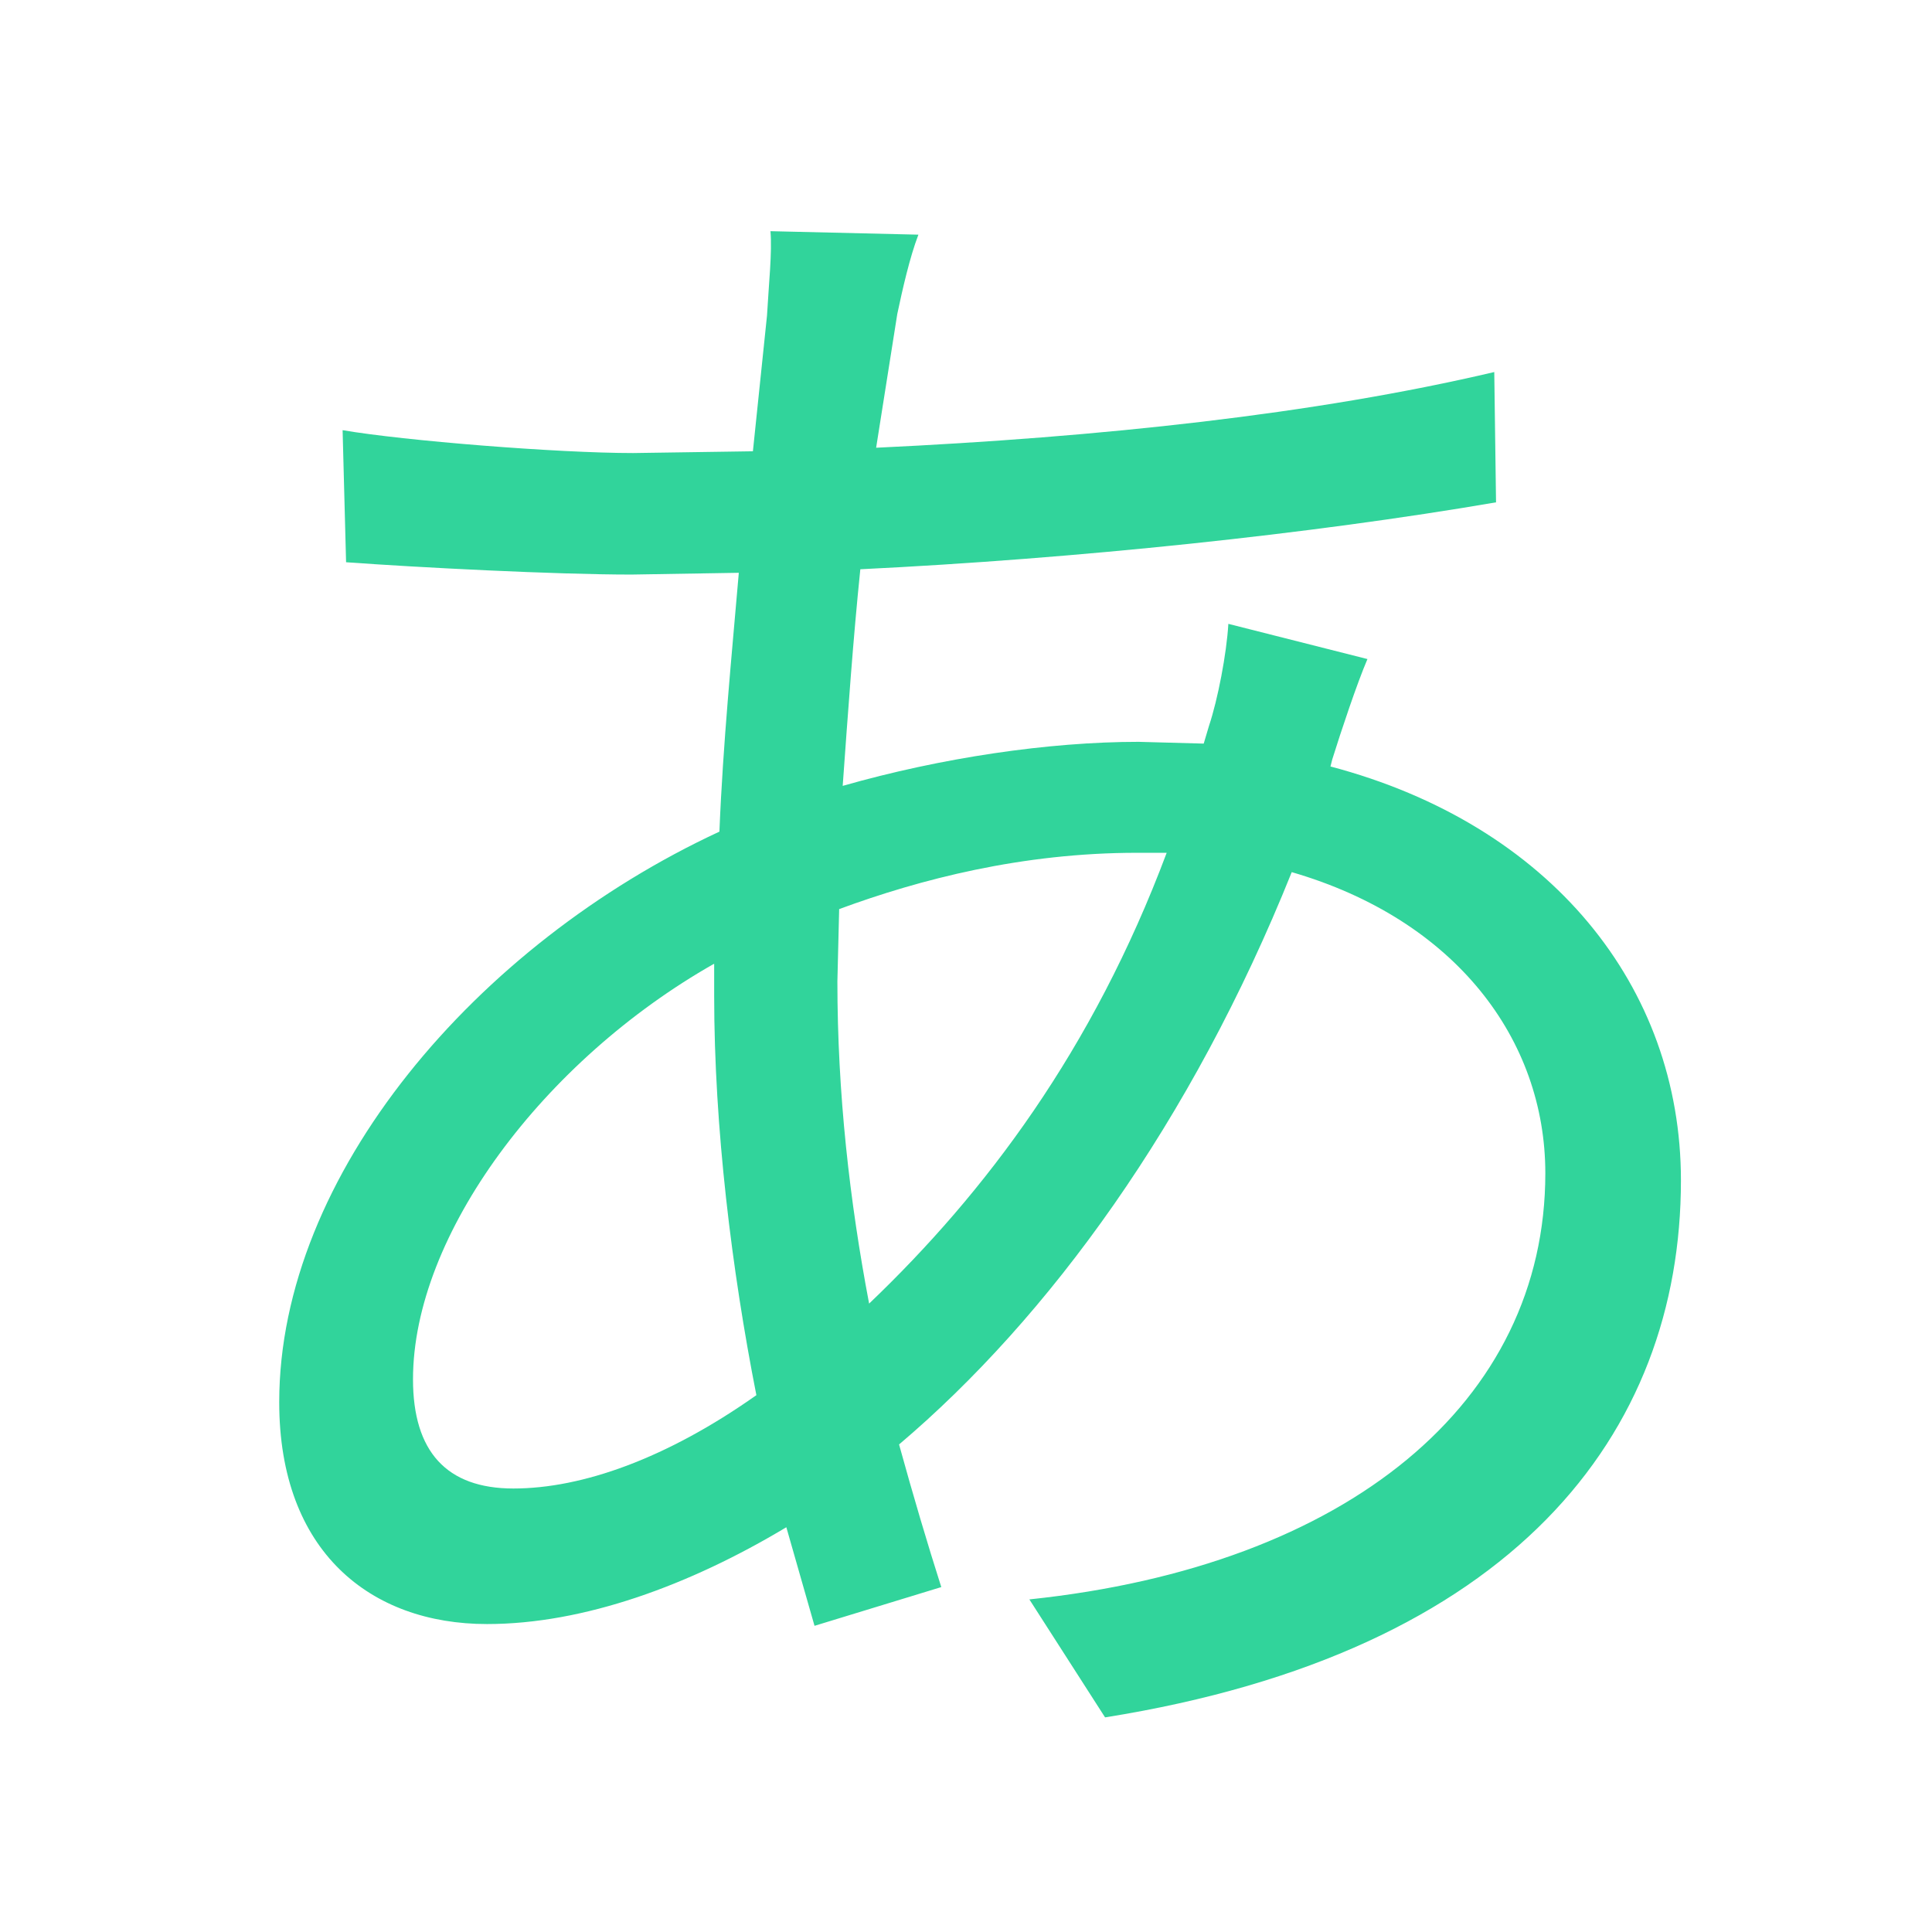
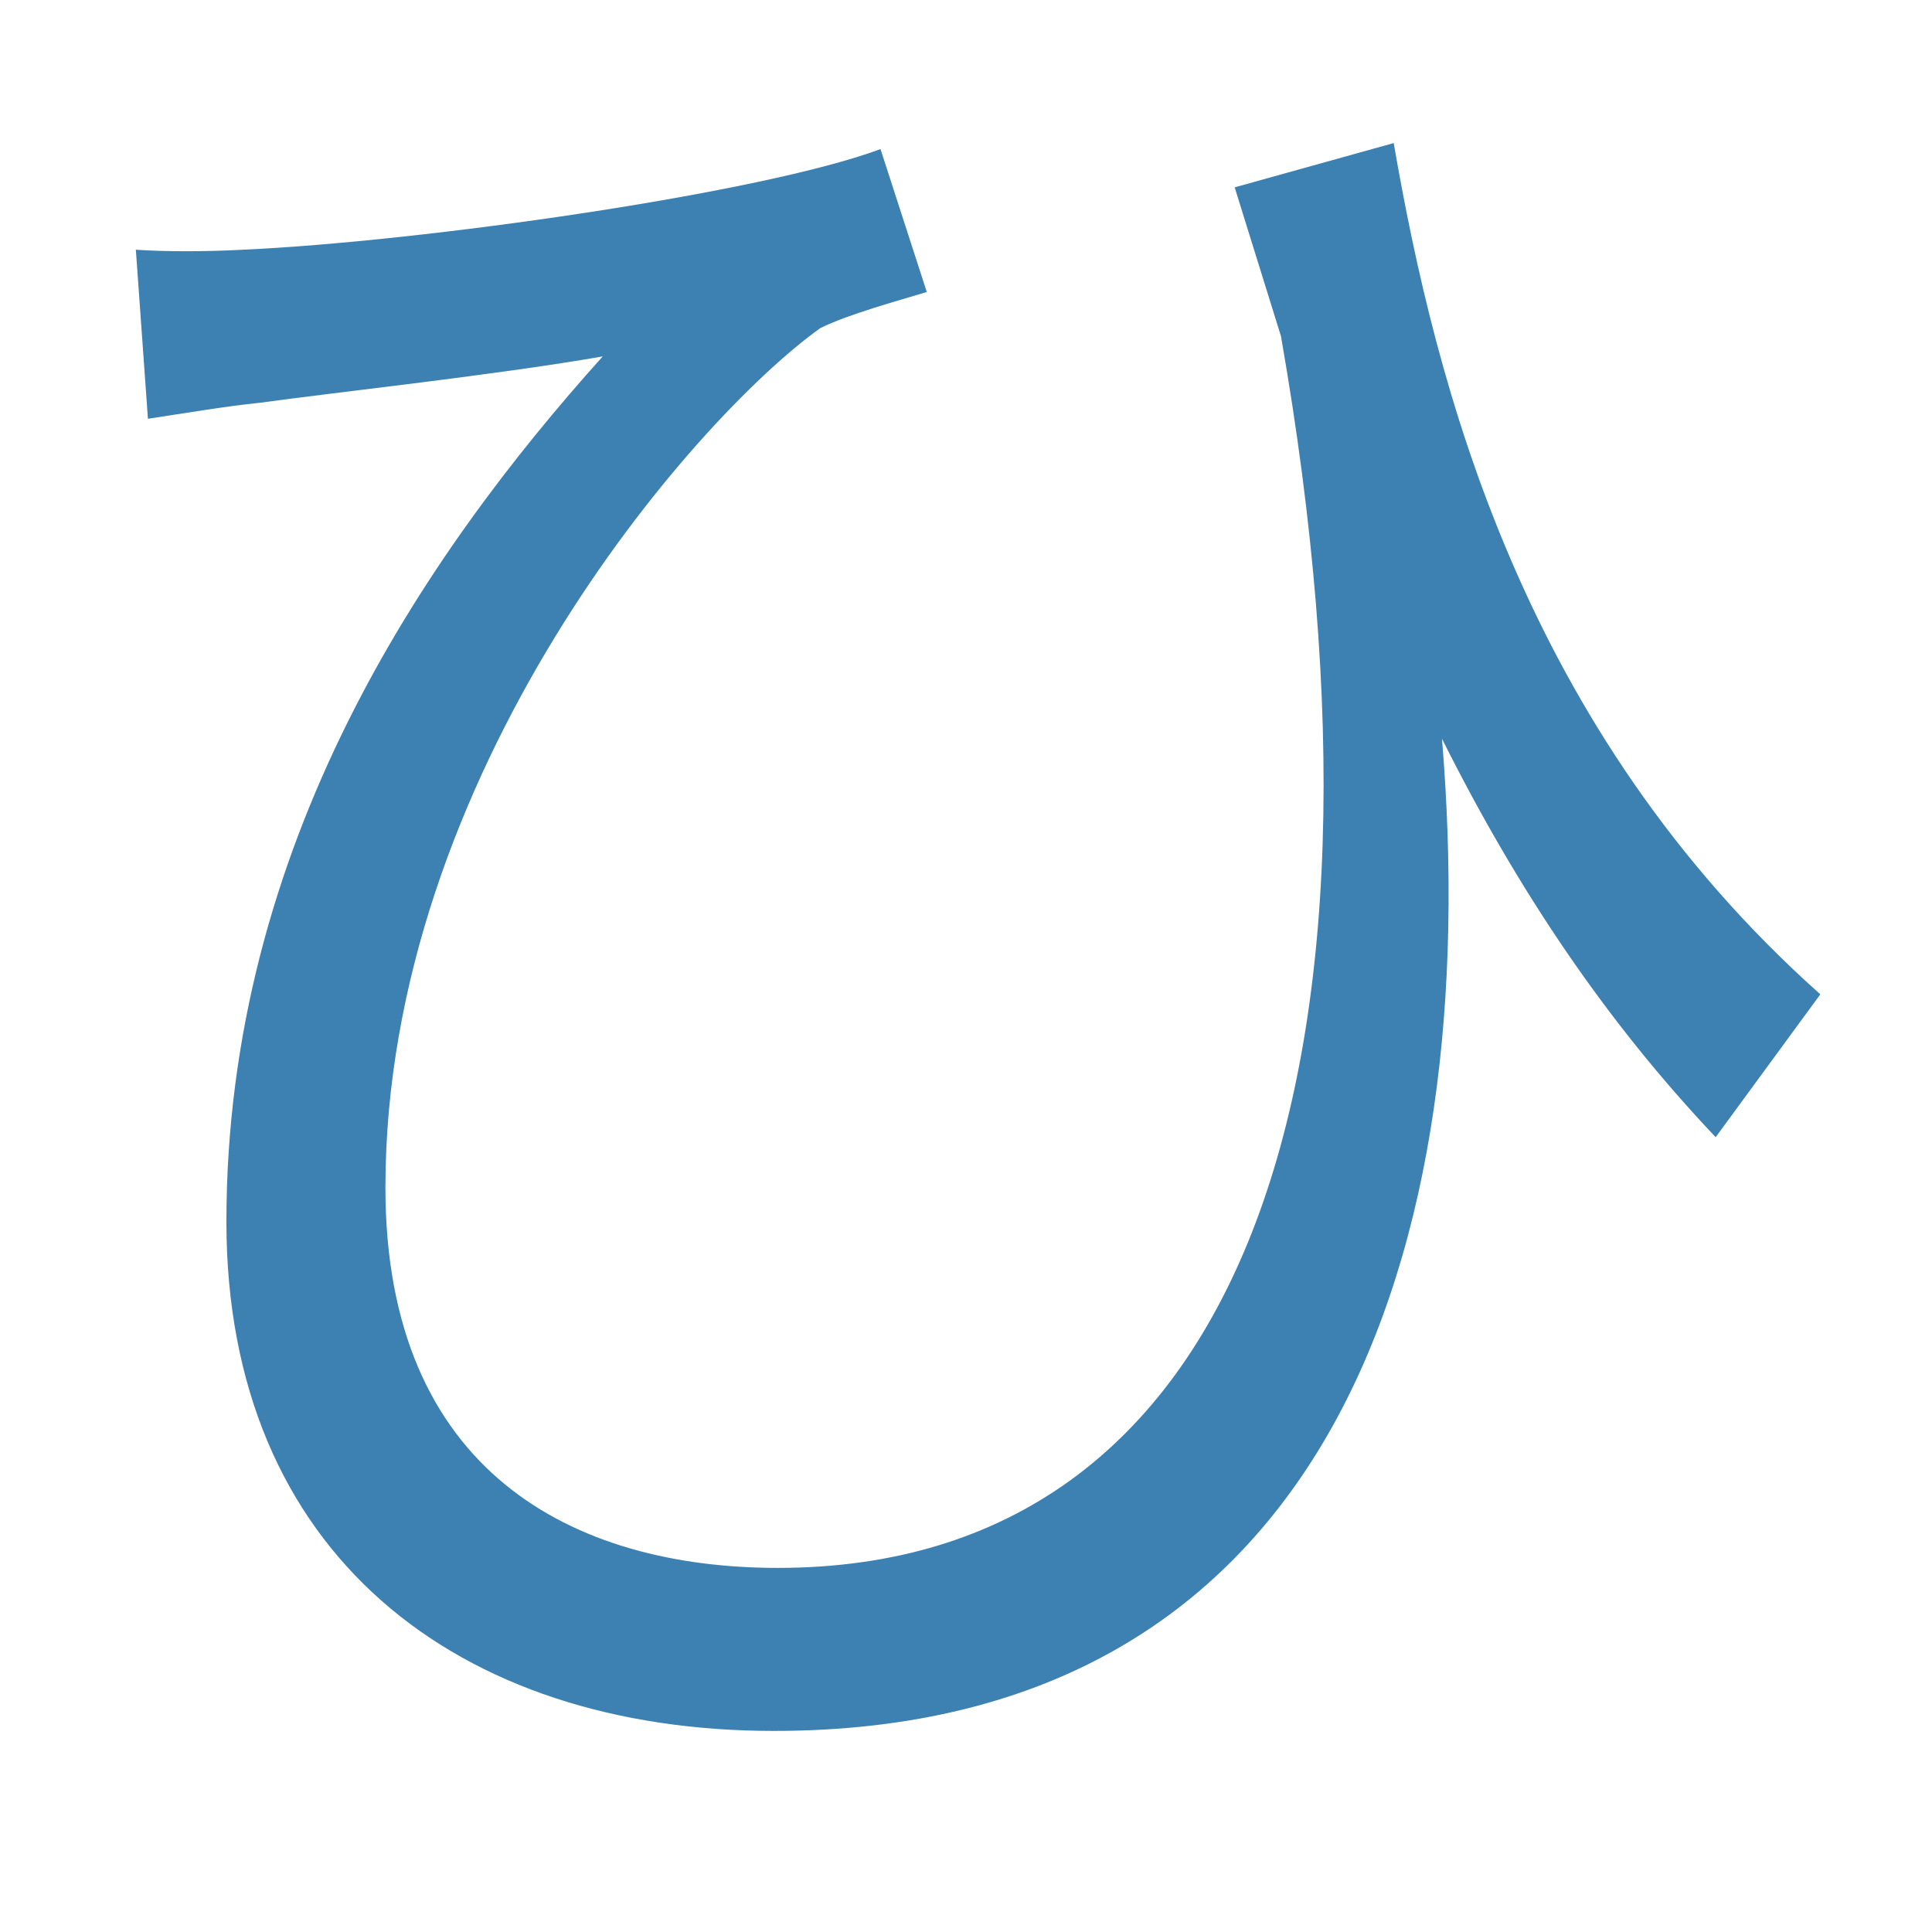
<svg xmlns="http://www.w3.org/2000/svg" version="1.1" viewBox="0 0 512 512" enable-background="new 0 0 512 512" width="512px" height="512px" id="svg22">
  <defs id="defs26" />
-   <text xml:space="preserve" style="font-style:normal;font-variant:normal;font-weight:normal;font-stretch:normal;font-size:466.667px;line-height:1.25;font-family:'Yu Gothic';-inkscape-font-specification:'Yu Gothic';letter-spacing:0px;word-spacing:0px;fill:#03ca84;fill-opacity:1;stroke:none;opacity:0.816;" x="23.122" y="431.798" id="text4489">
-     <tspan id="tspan4487" x="23.122" y="431.798" style="font-style:normal;font-variant:normal;font-weight:normal;font-stretch:normal;font-size:466.667px;font-family:'Yu Gothic';-inkscape-font-specification:'Yu Gothic';fill:#03ca84;fill-opacity:1;">あ</tspan>
+   <text xml:space="preserve" style="font-style:normal;font-variant:normal;font-weight:normal;font-stretch:normal;font-size:533.333px;line-height:1.25;font-family:'Lucida Bright';-inkscape-font-specification:'Lucida Bright';letter-spacing:0px;word-spacing:0px;opacity:1;fill:#3c81b2;fill-opacity:1;stroke:none" x="-22.125" y="432.042" id="text4489">
+     <tspan id="tspan4487" x="-22.125" y="432.042" style="font-style:normal;font-variant:normal;font-weight:normal;font-stretch:normal;font-size:533.333px;font-family:'Lucida Bright';-inkscape-font-specification:'Lucida Bright';fill:#3c81b2;fill-opacity:1">ひ</tspan>
  </text>
</svg>
